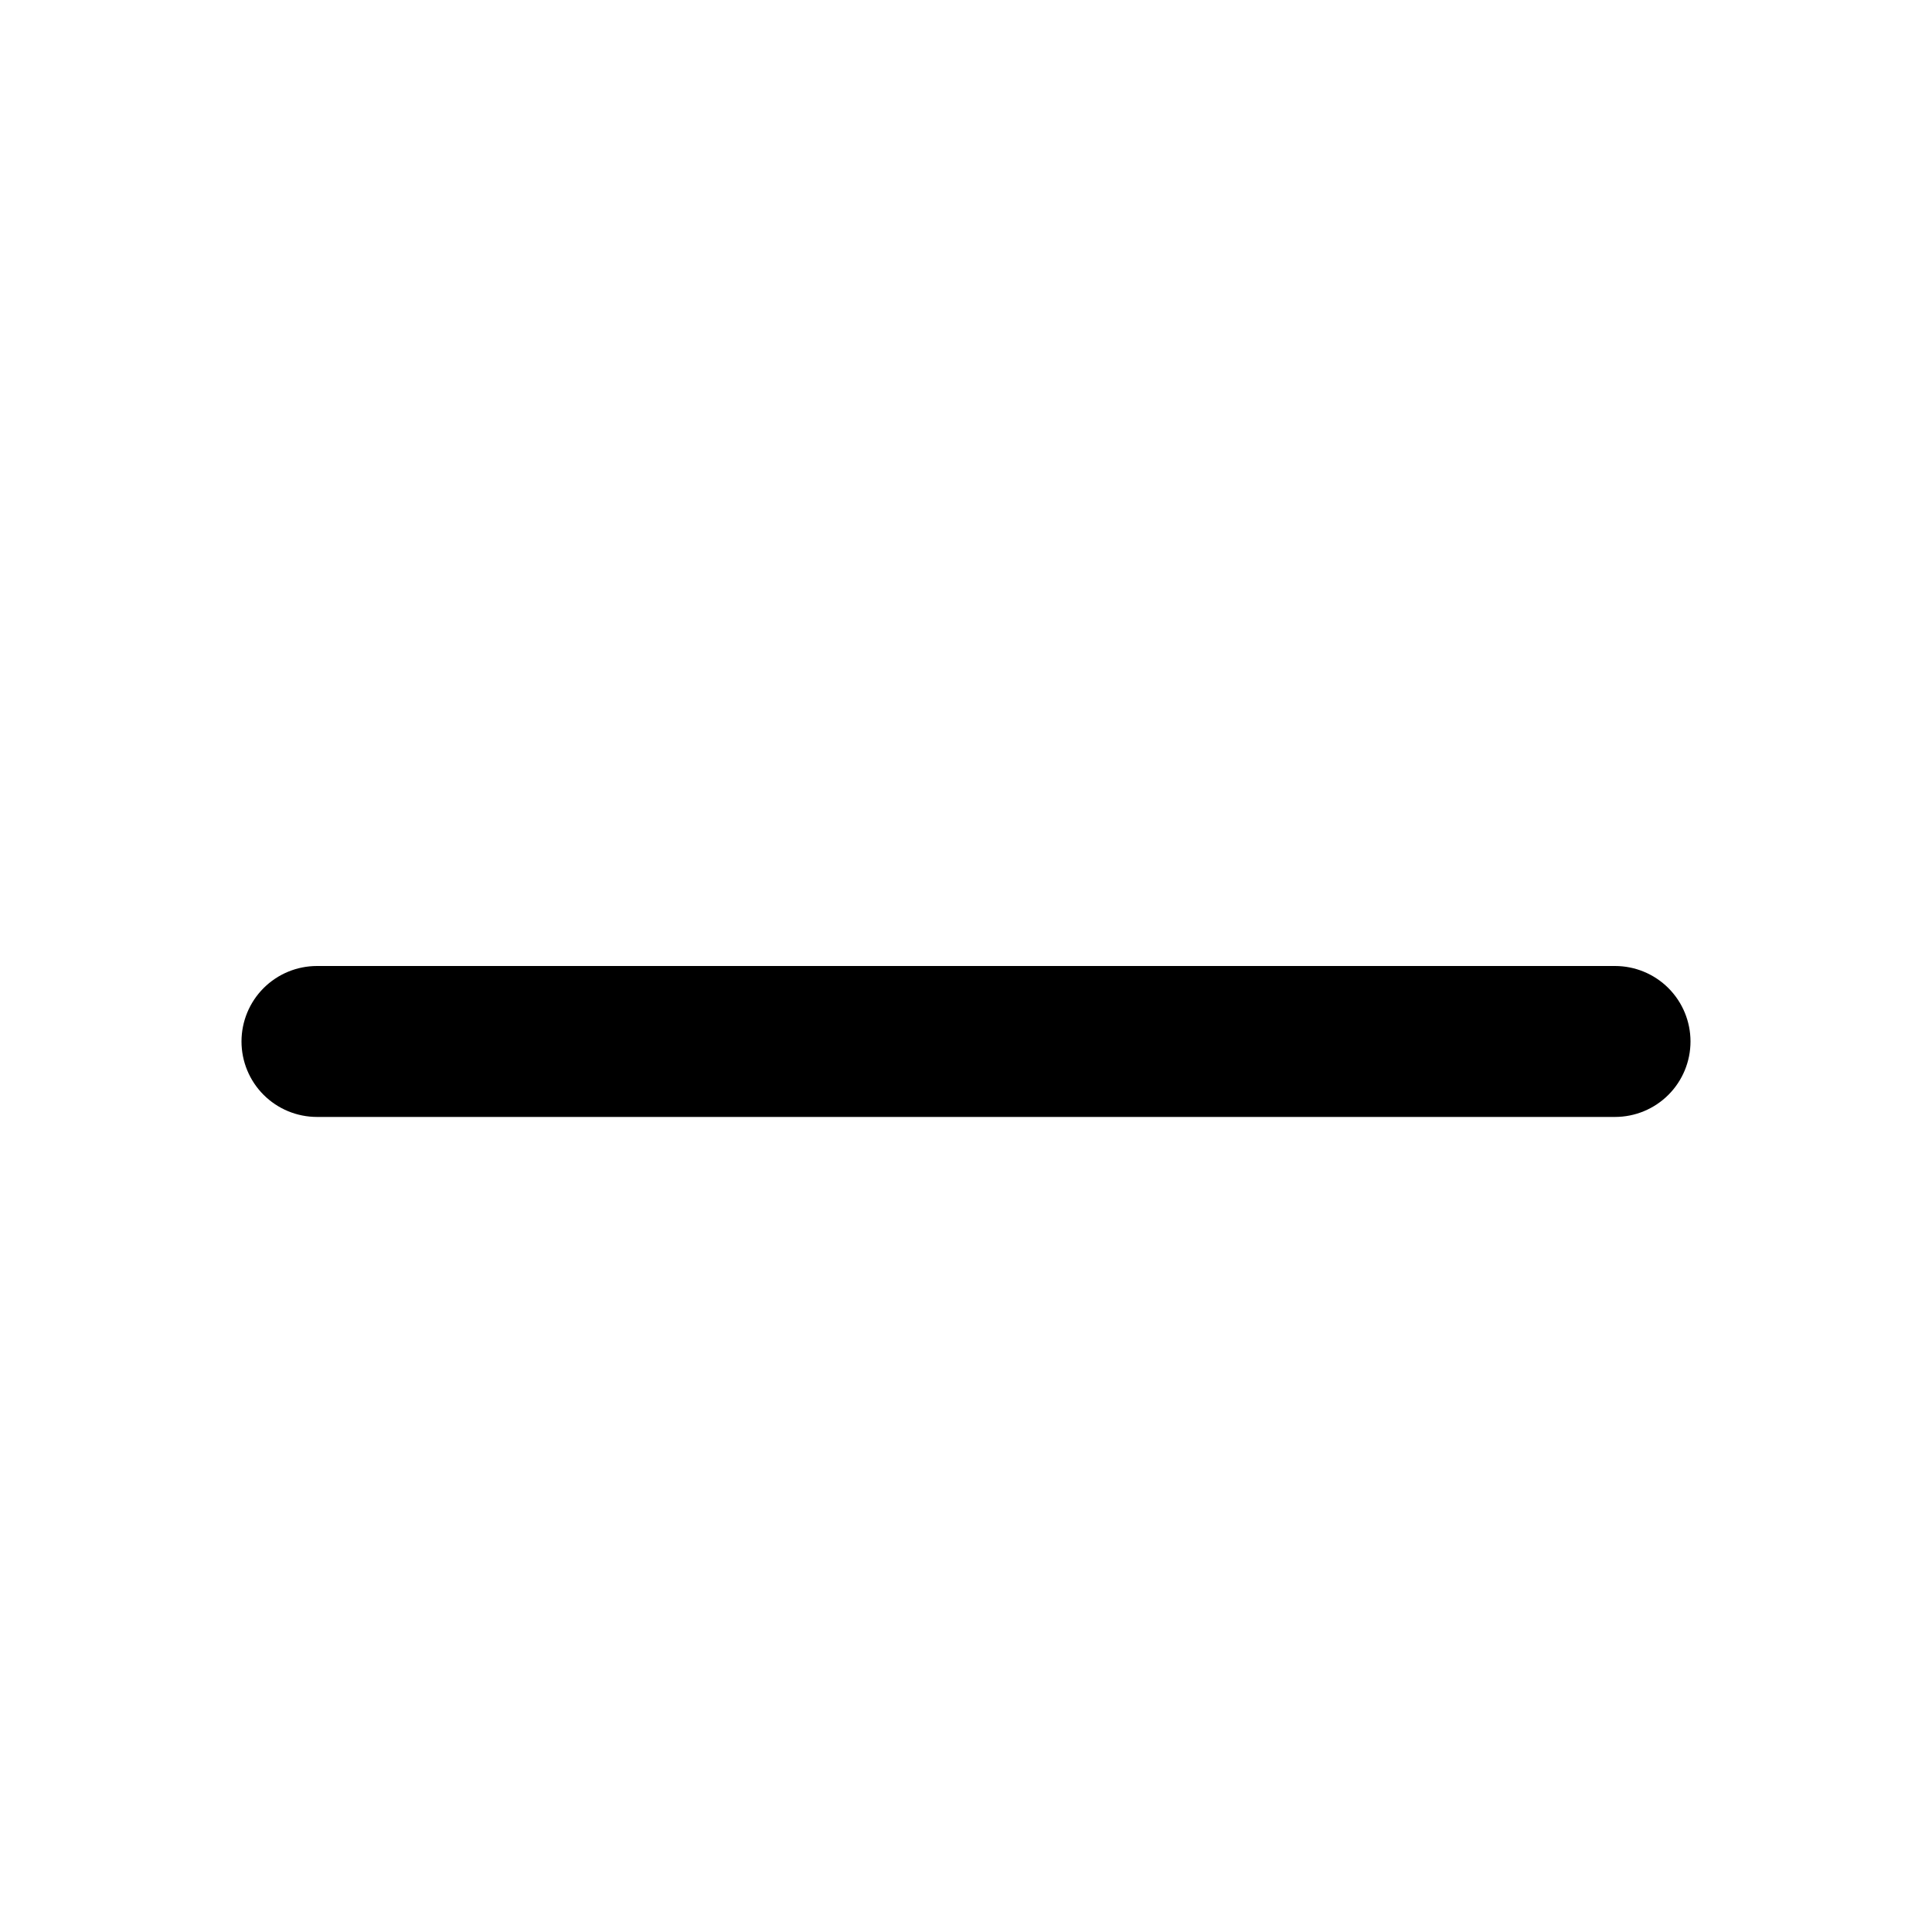
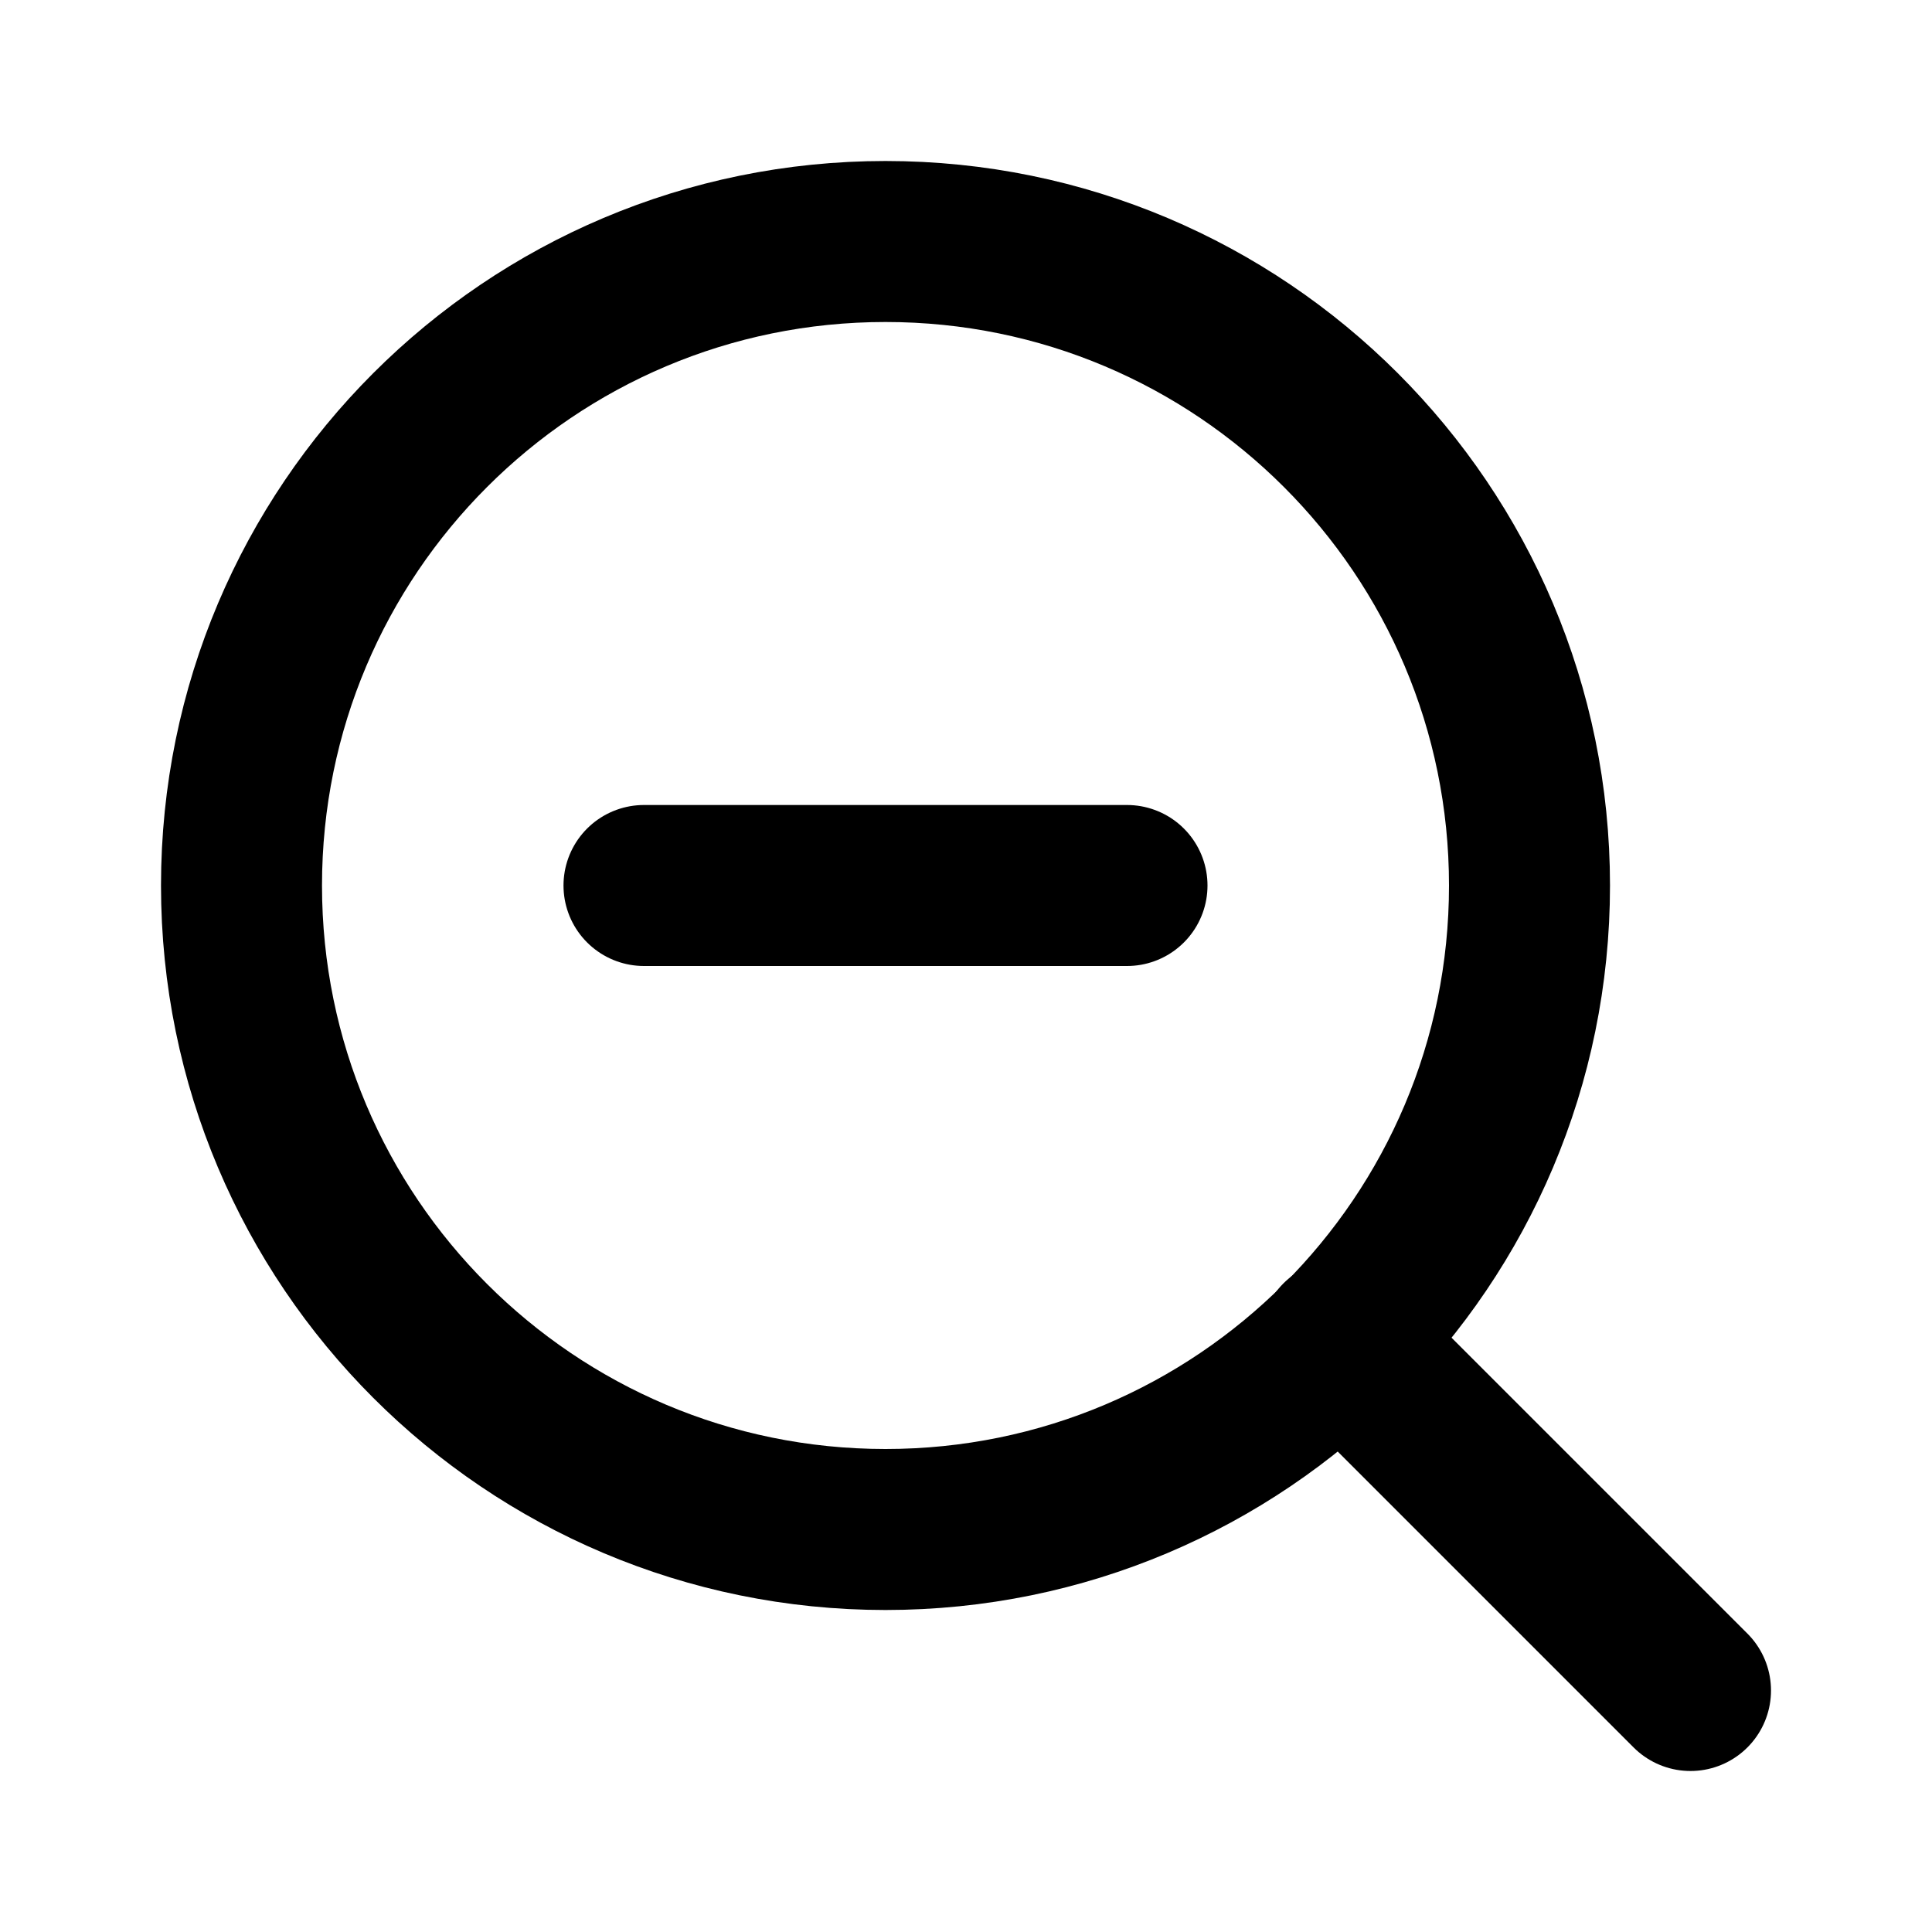
- <svg xmlns="http://www.w3.org/2000/svg" width="16" height="16" viewBox="0 0 16 16" fill="none">
-   <path d="M13.375 9.25C13.541 9.25 13.7 9.184 13.817 9.067C13.934 8.95 14 8.791 14 8.625C14 8.459 13.934 8.3 13.817 8.183C13.7 8.066 13.541 8 13.375 8H2.625C2.459 8 2.3 8.066 2.183 8.183C2.066 8.3 2 8.459 2 8.625C2 8.791 2.066 8.95 2.183 9.067C2.3 9.184 2.459 9.25 2.625 9.25H13.375Z" fill="black" />
+ <svg xmlns="http://www.w3.org/2000/svg" width="24" height="24" viewBox="0 0 24 24" fill="none" stroke="currentColor" stroke-width="2" stroke-linecap="round" stroke-linejoin="round" class="lucide lucide-zoom-out-icon lucide-zoom-out">
+   <circle cx="11" cy="11" r="8" />
+   <line x1="21" x2="16.65" y1="21" y2="16.65" />
+   <line x1="8" x2="14" y1="11" y2="11" />
</svg>
